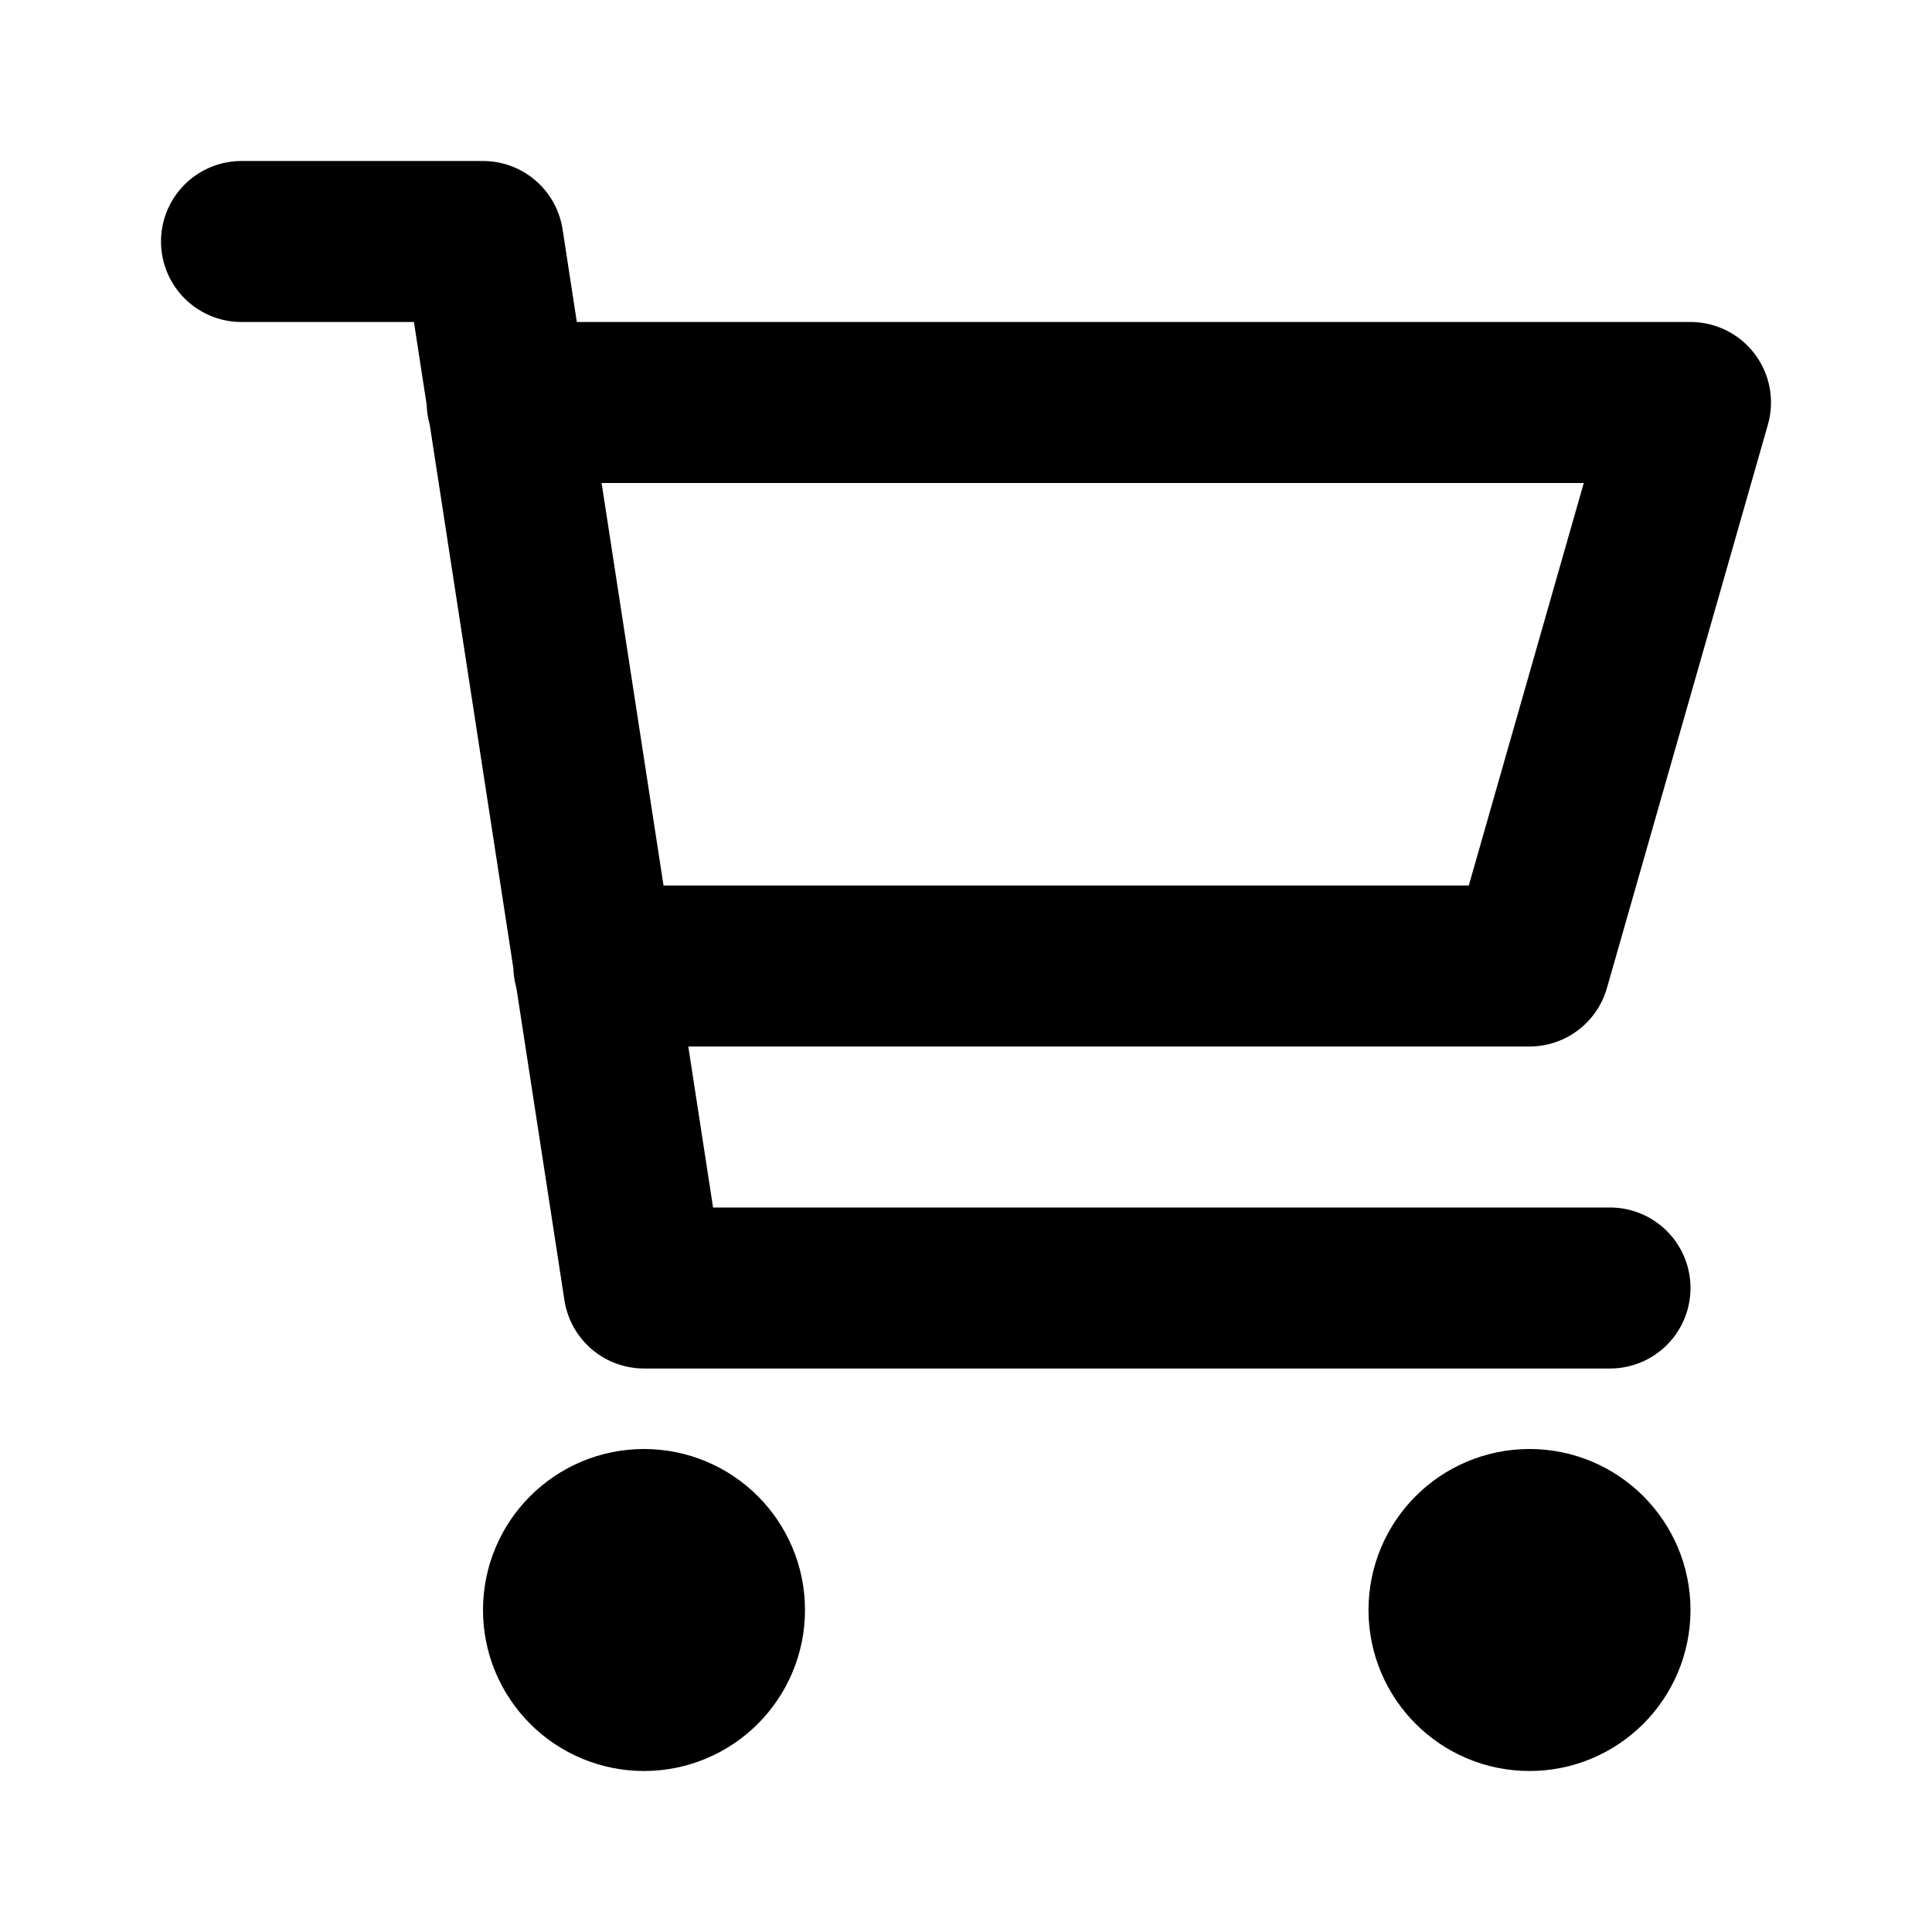
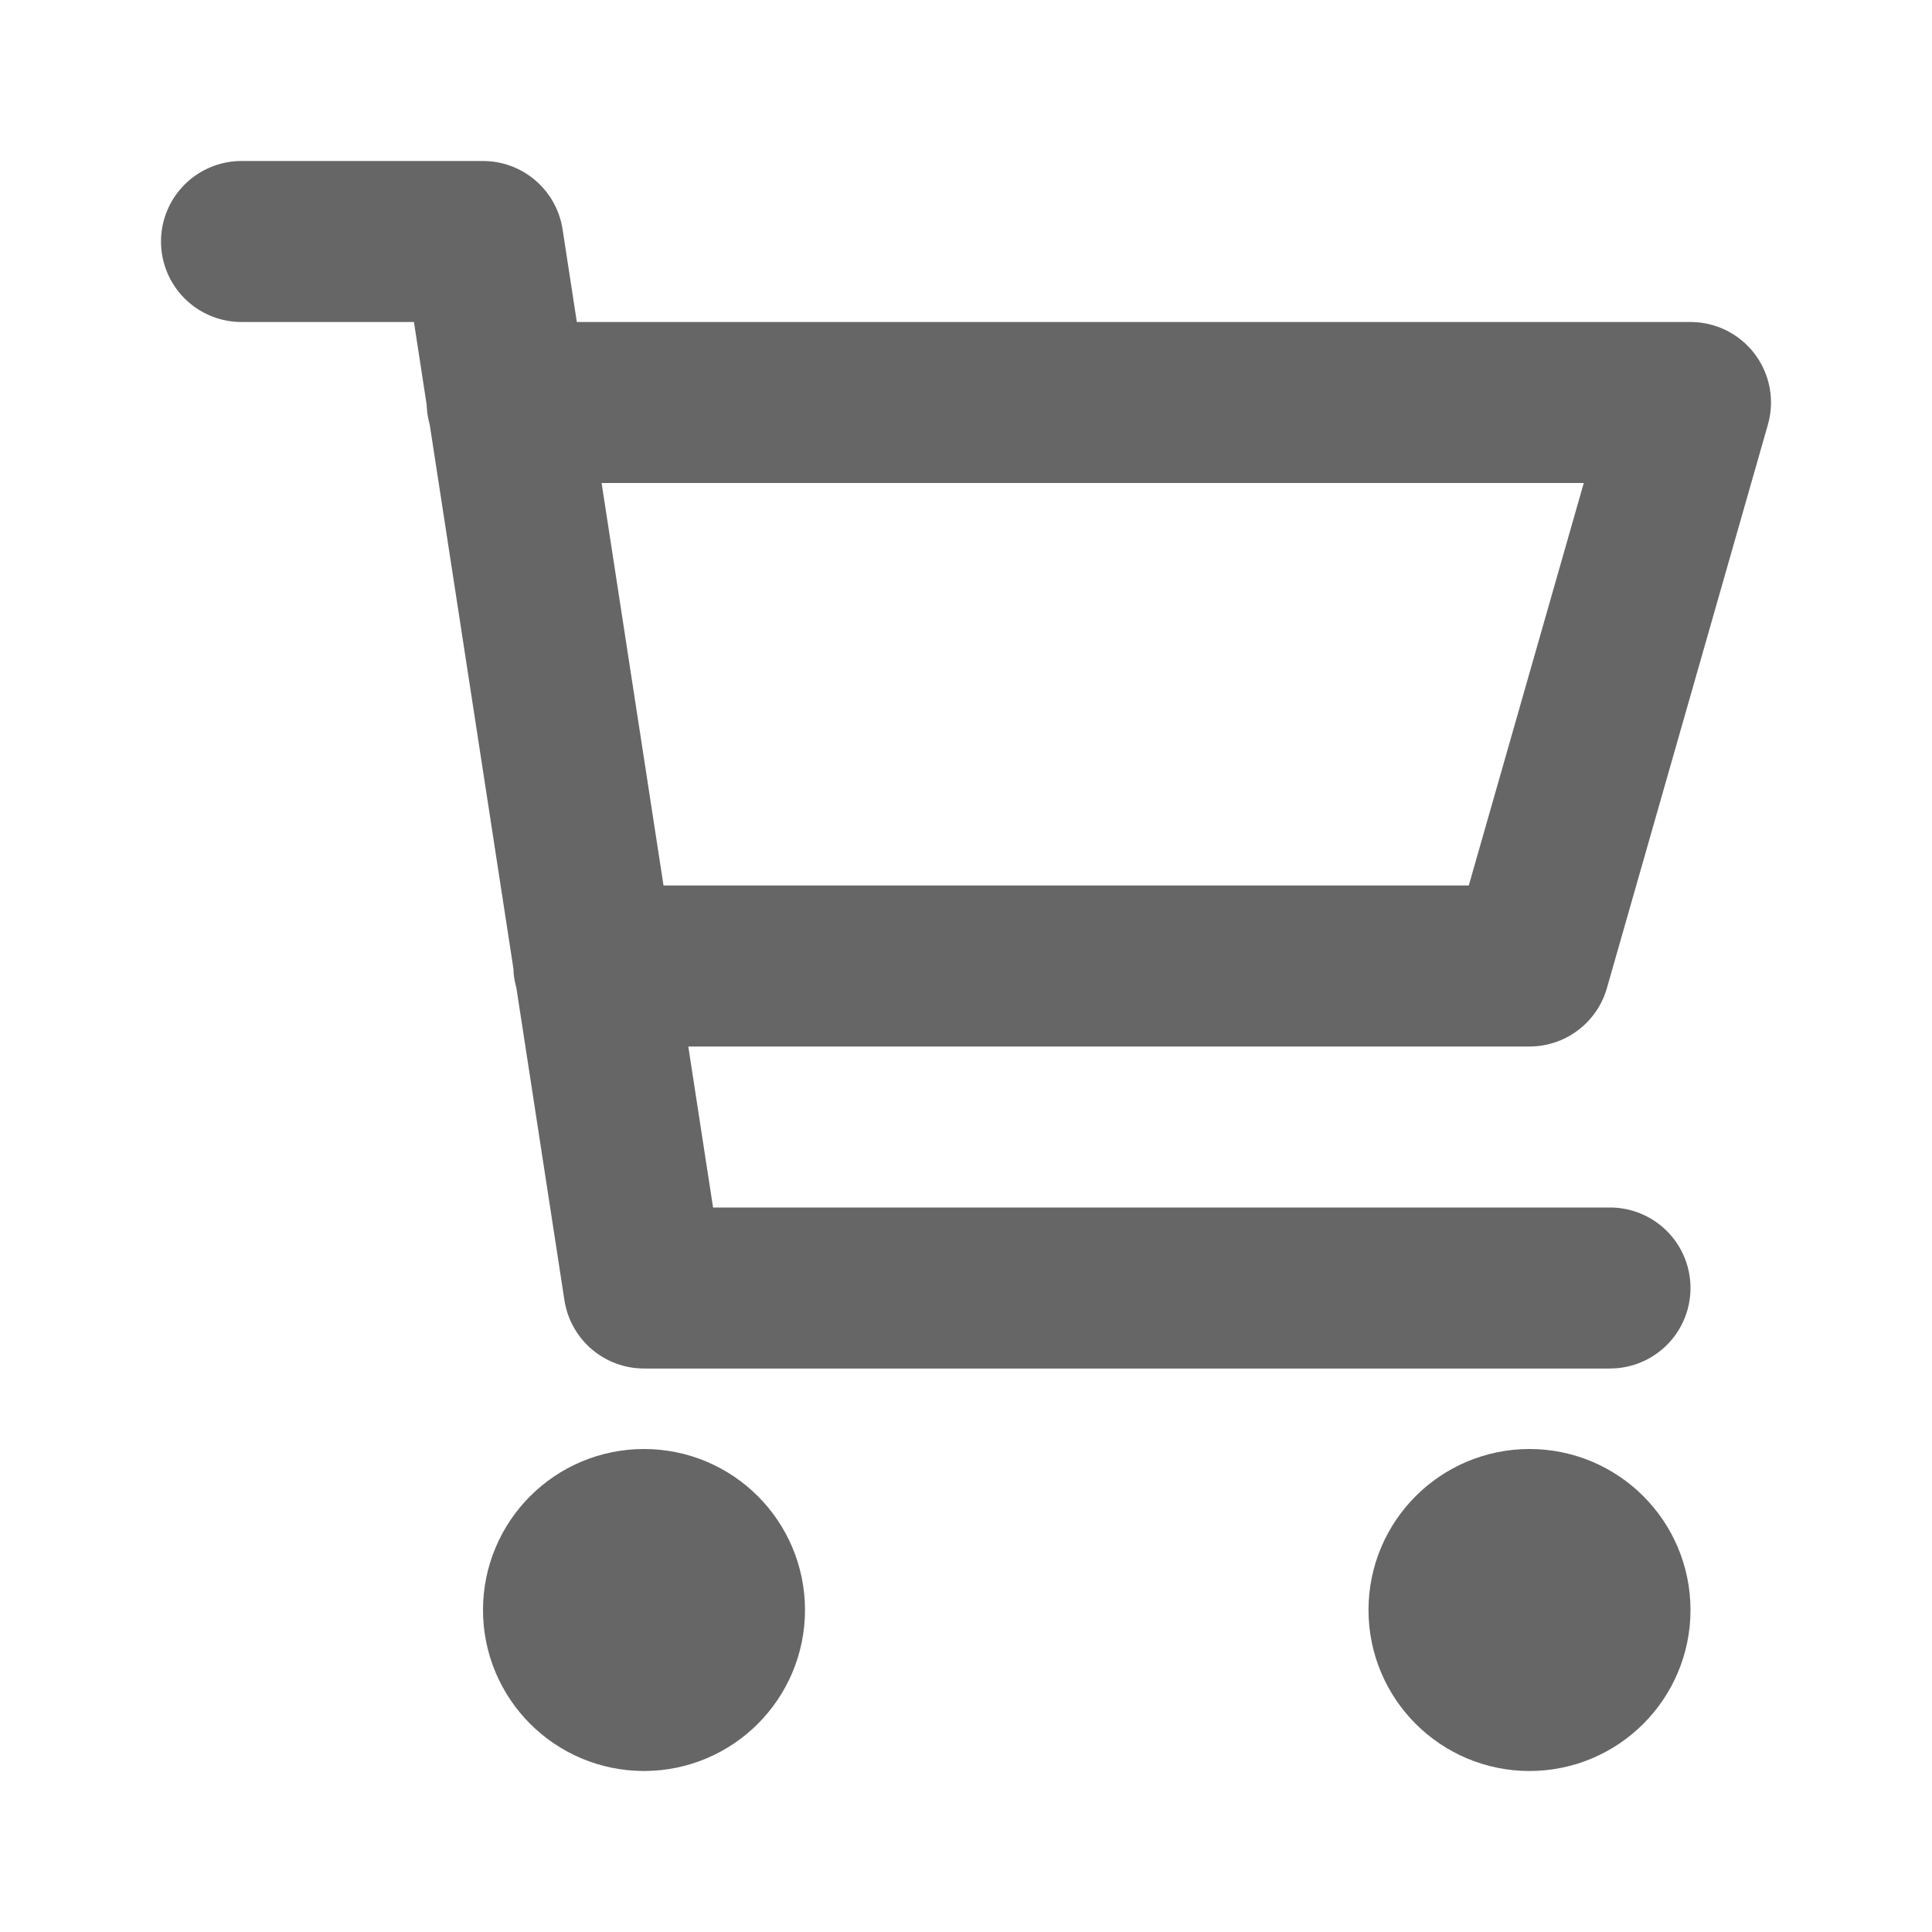
<svg xmlns="http://www.w3.org/2000/svg" width="800px" height="800px" viewBox="0 0 24 24" fill="none">
-   <path d="M6.3 5H21L19 12H7.377M20 16H8L6 3H3M9 20C9 20.552 8.552 21 8 21C7.448 21 7 20.552 7 20C7 19.448 7.448 19 8 19C8.552 19 9 19.448 9 20ZM20 20C20 20.552 19.552 21 19 21C18.448 21 18 20.552 18 20C18 19.448 18.448 19 19 19C19.552 19 20 19.448 20 20Z" stroke="#000000" stroke-width="2" stroke-linecap="round" stroke-linejoin="round" />
+   <path d="M6.3 5H21L19 12H7.377M20 16H8L6 3H3M9 20C9 20.552 8.552 21 8 21C7.448 21 7 20.552 7 20C7 19.448 7.448 19 8 19C8.552 19 9 19.448 9 20ZM20 20C20 20.552 19.552 21 19 21C18.448 21 18 20.552 18 20C18 19.448 18.448 19 19 19C19.552 19 20 19.448 20 20Z" stroke="#666666" stroke-width="2" stroke-linecap="round" stroke-linejoin="round" />
</svg>
